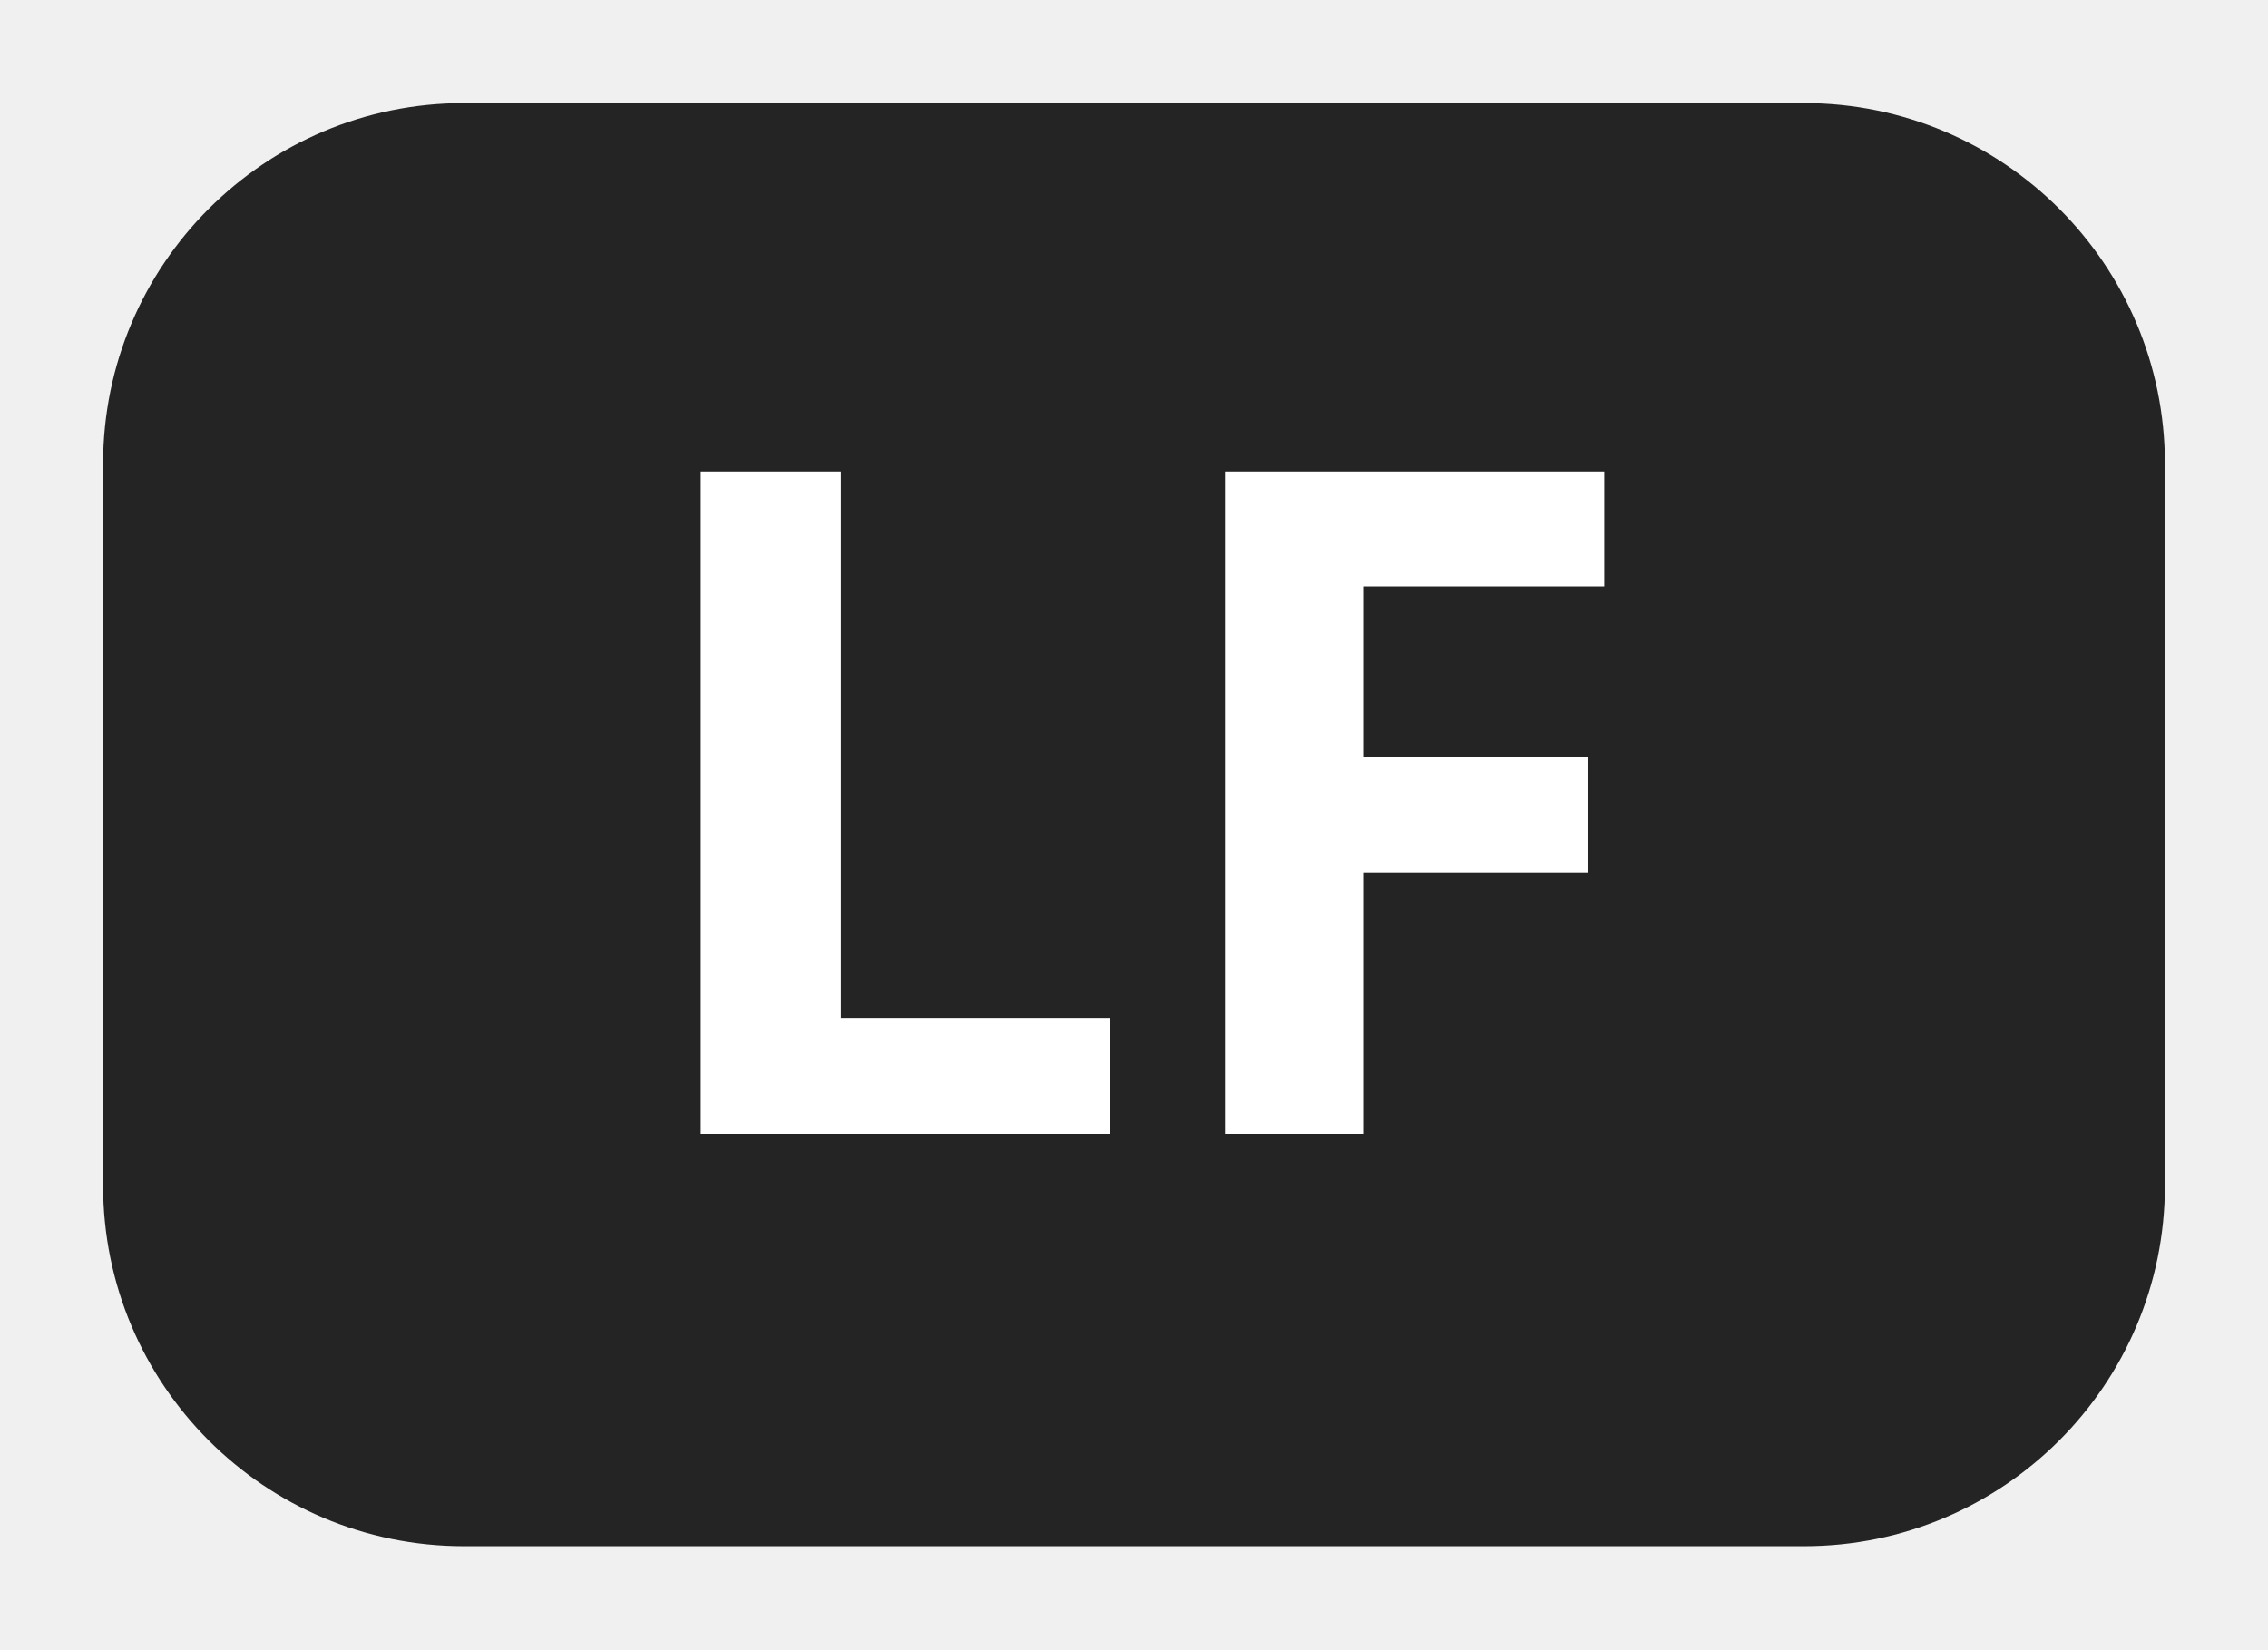
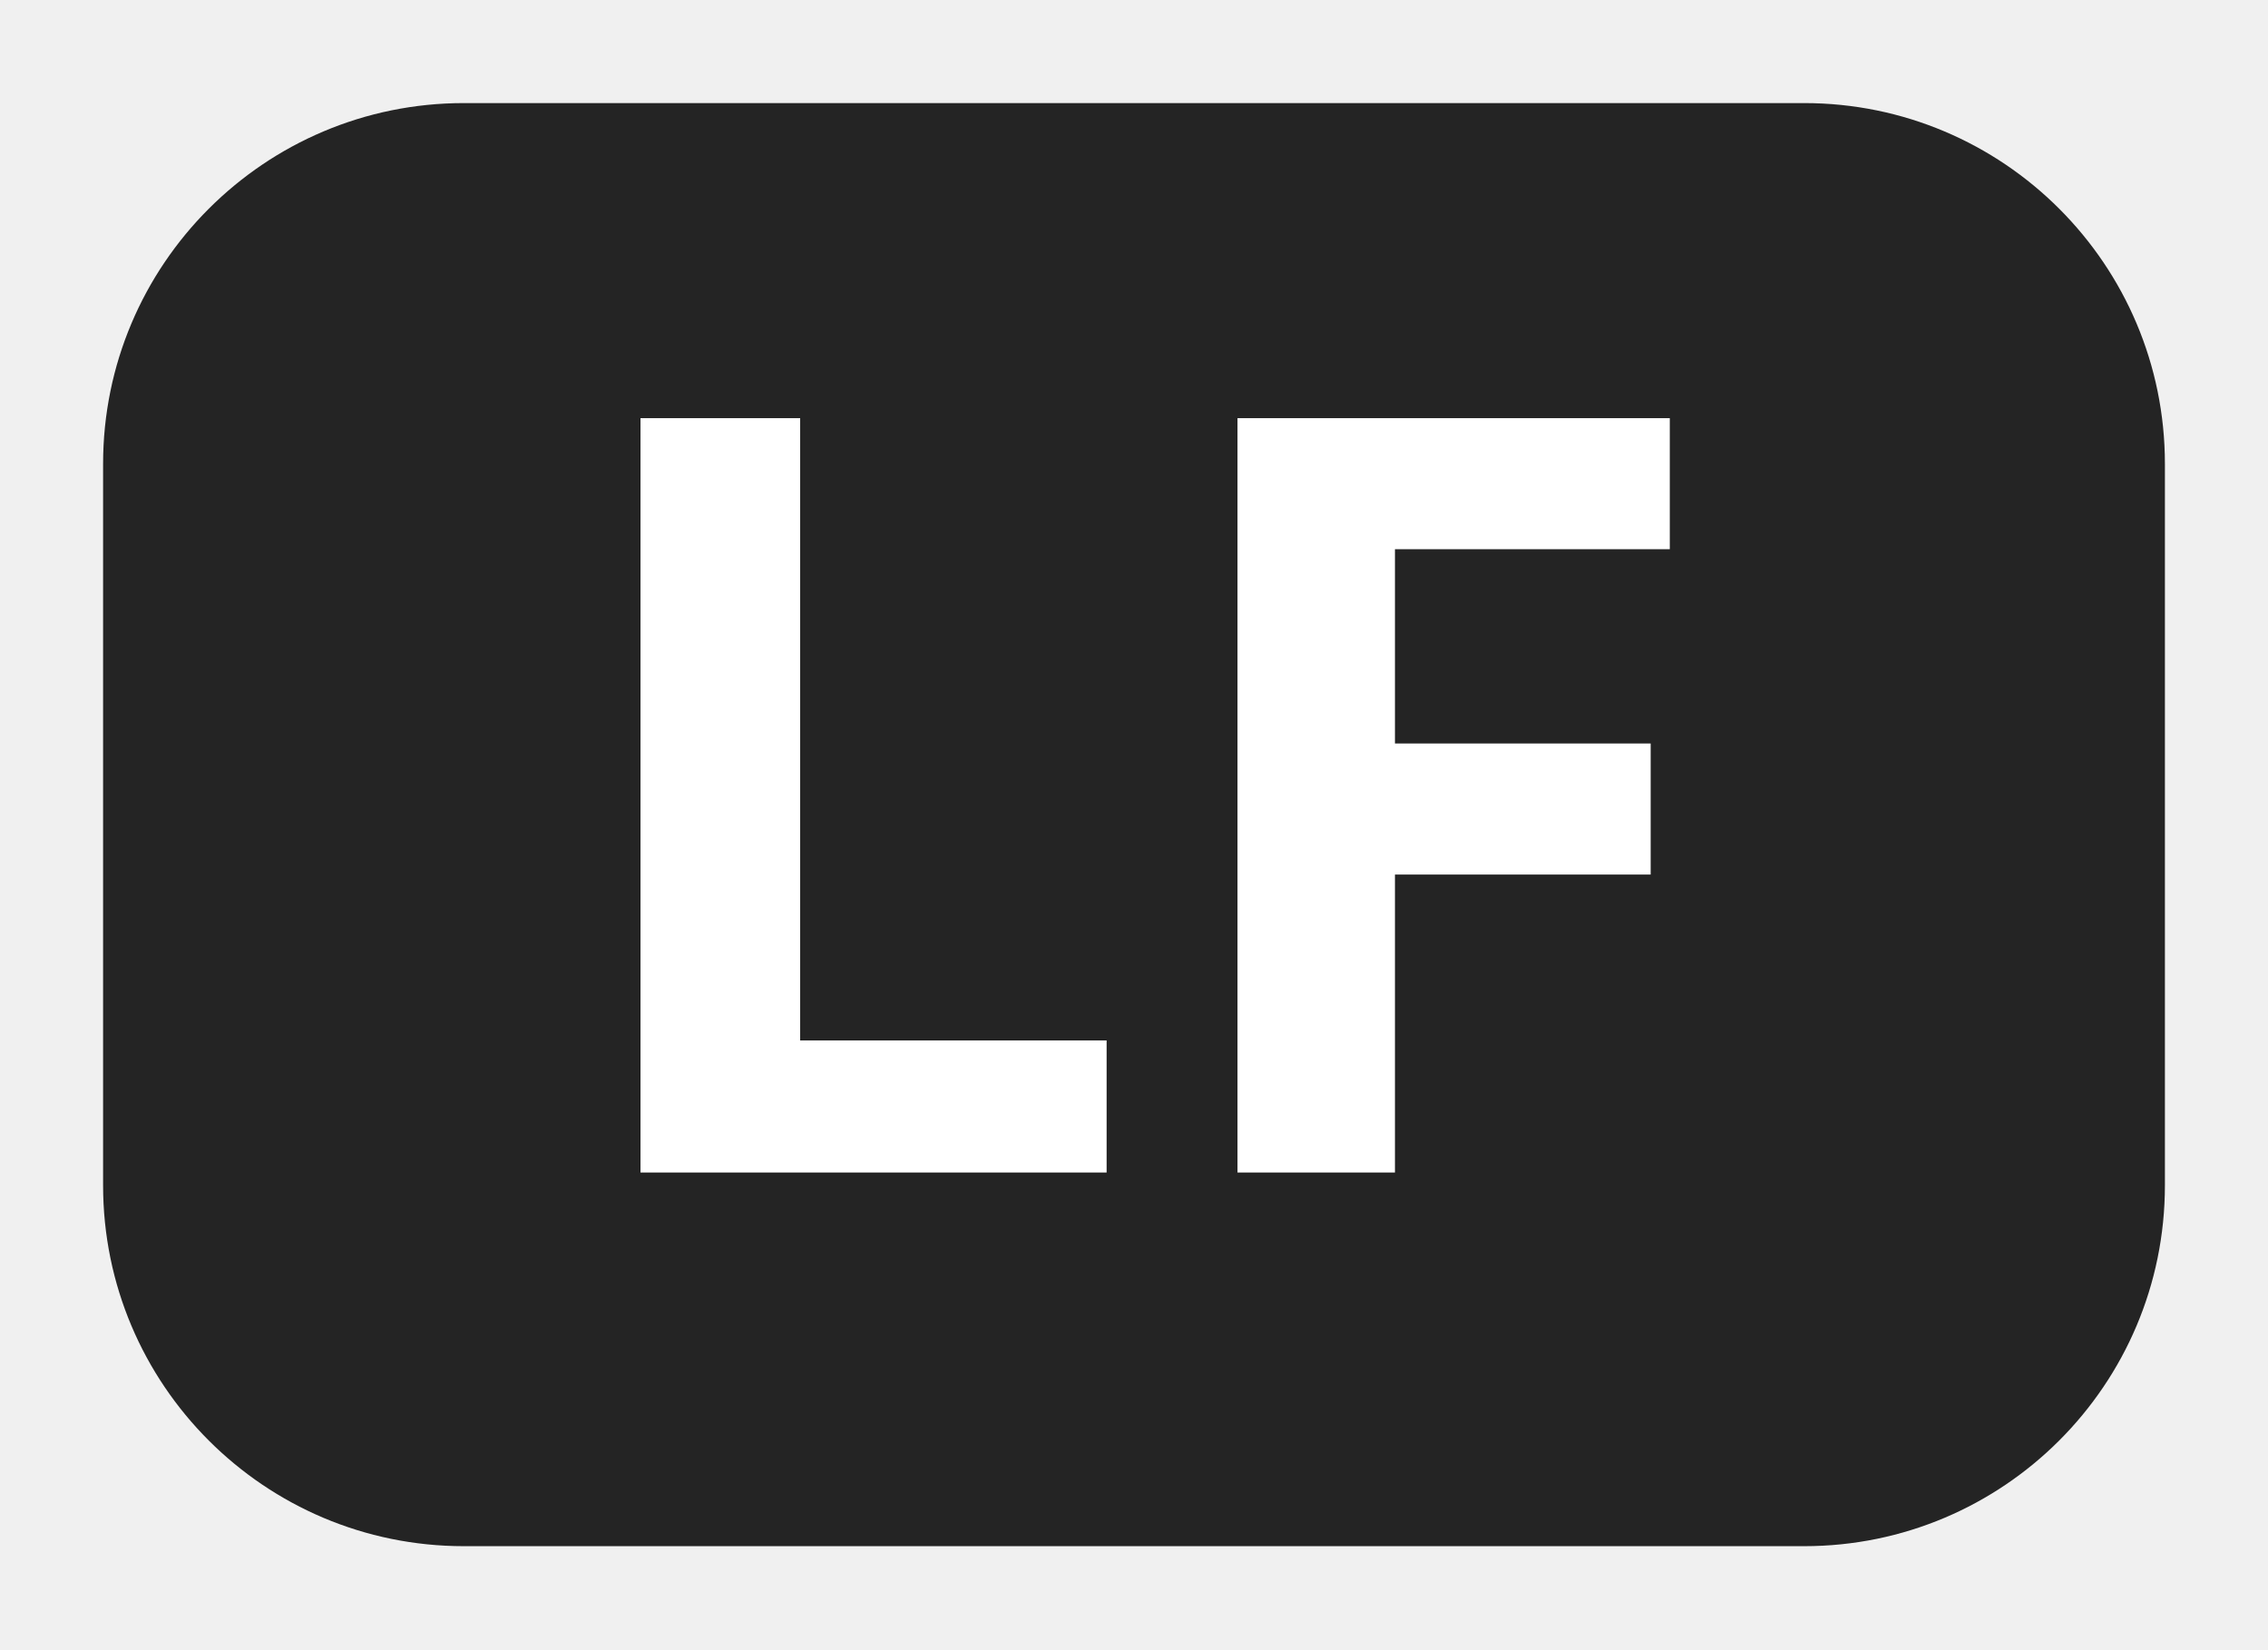
<svg xmlns="http://www.w3.org/2000/svg" width="176" height="128" viewBox="0 0 176 128">
  <rect x="8" y="8" width="160" height="112" rx="28" fill="#242424" />
-   <text x="88" y="88" text-anchor="middle" font-family="Arial Rounded MT Bold, sans-serif" font-size="72" font-weight="700" fill="white">LF</text>
+   <text x="88" y="91" text-anchor="middle" font-family="Arial Rounded MT Bold, sans-serif" font-size="82" font-weight="700" fill="white">LF</text>
</svg>
